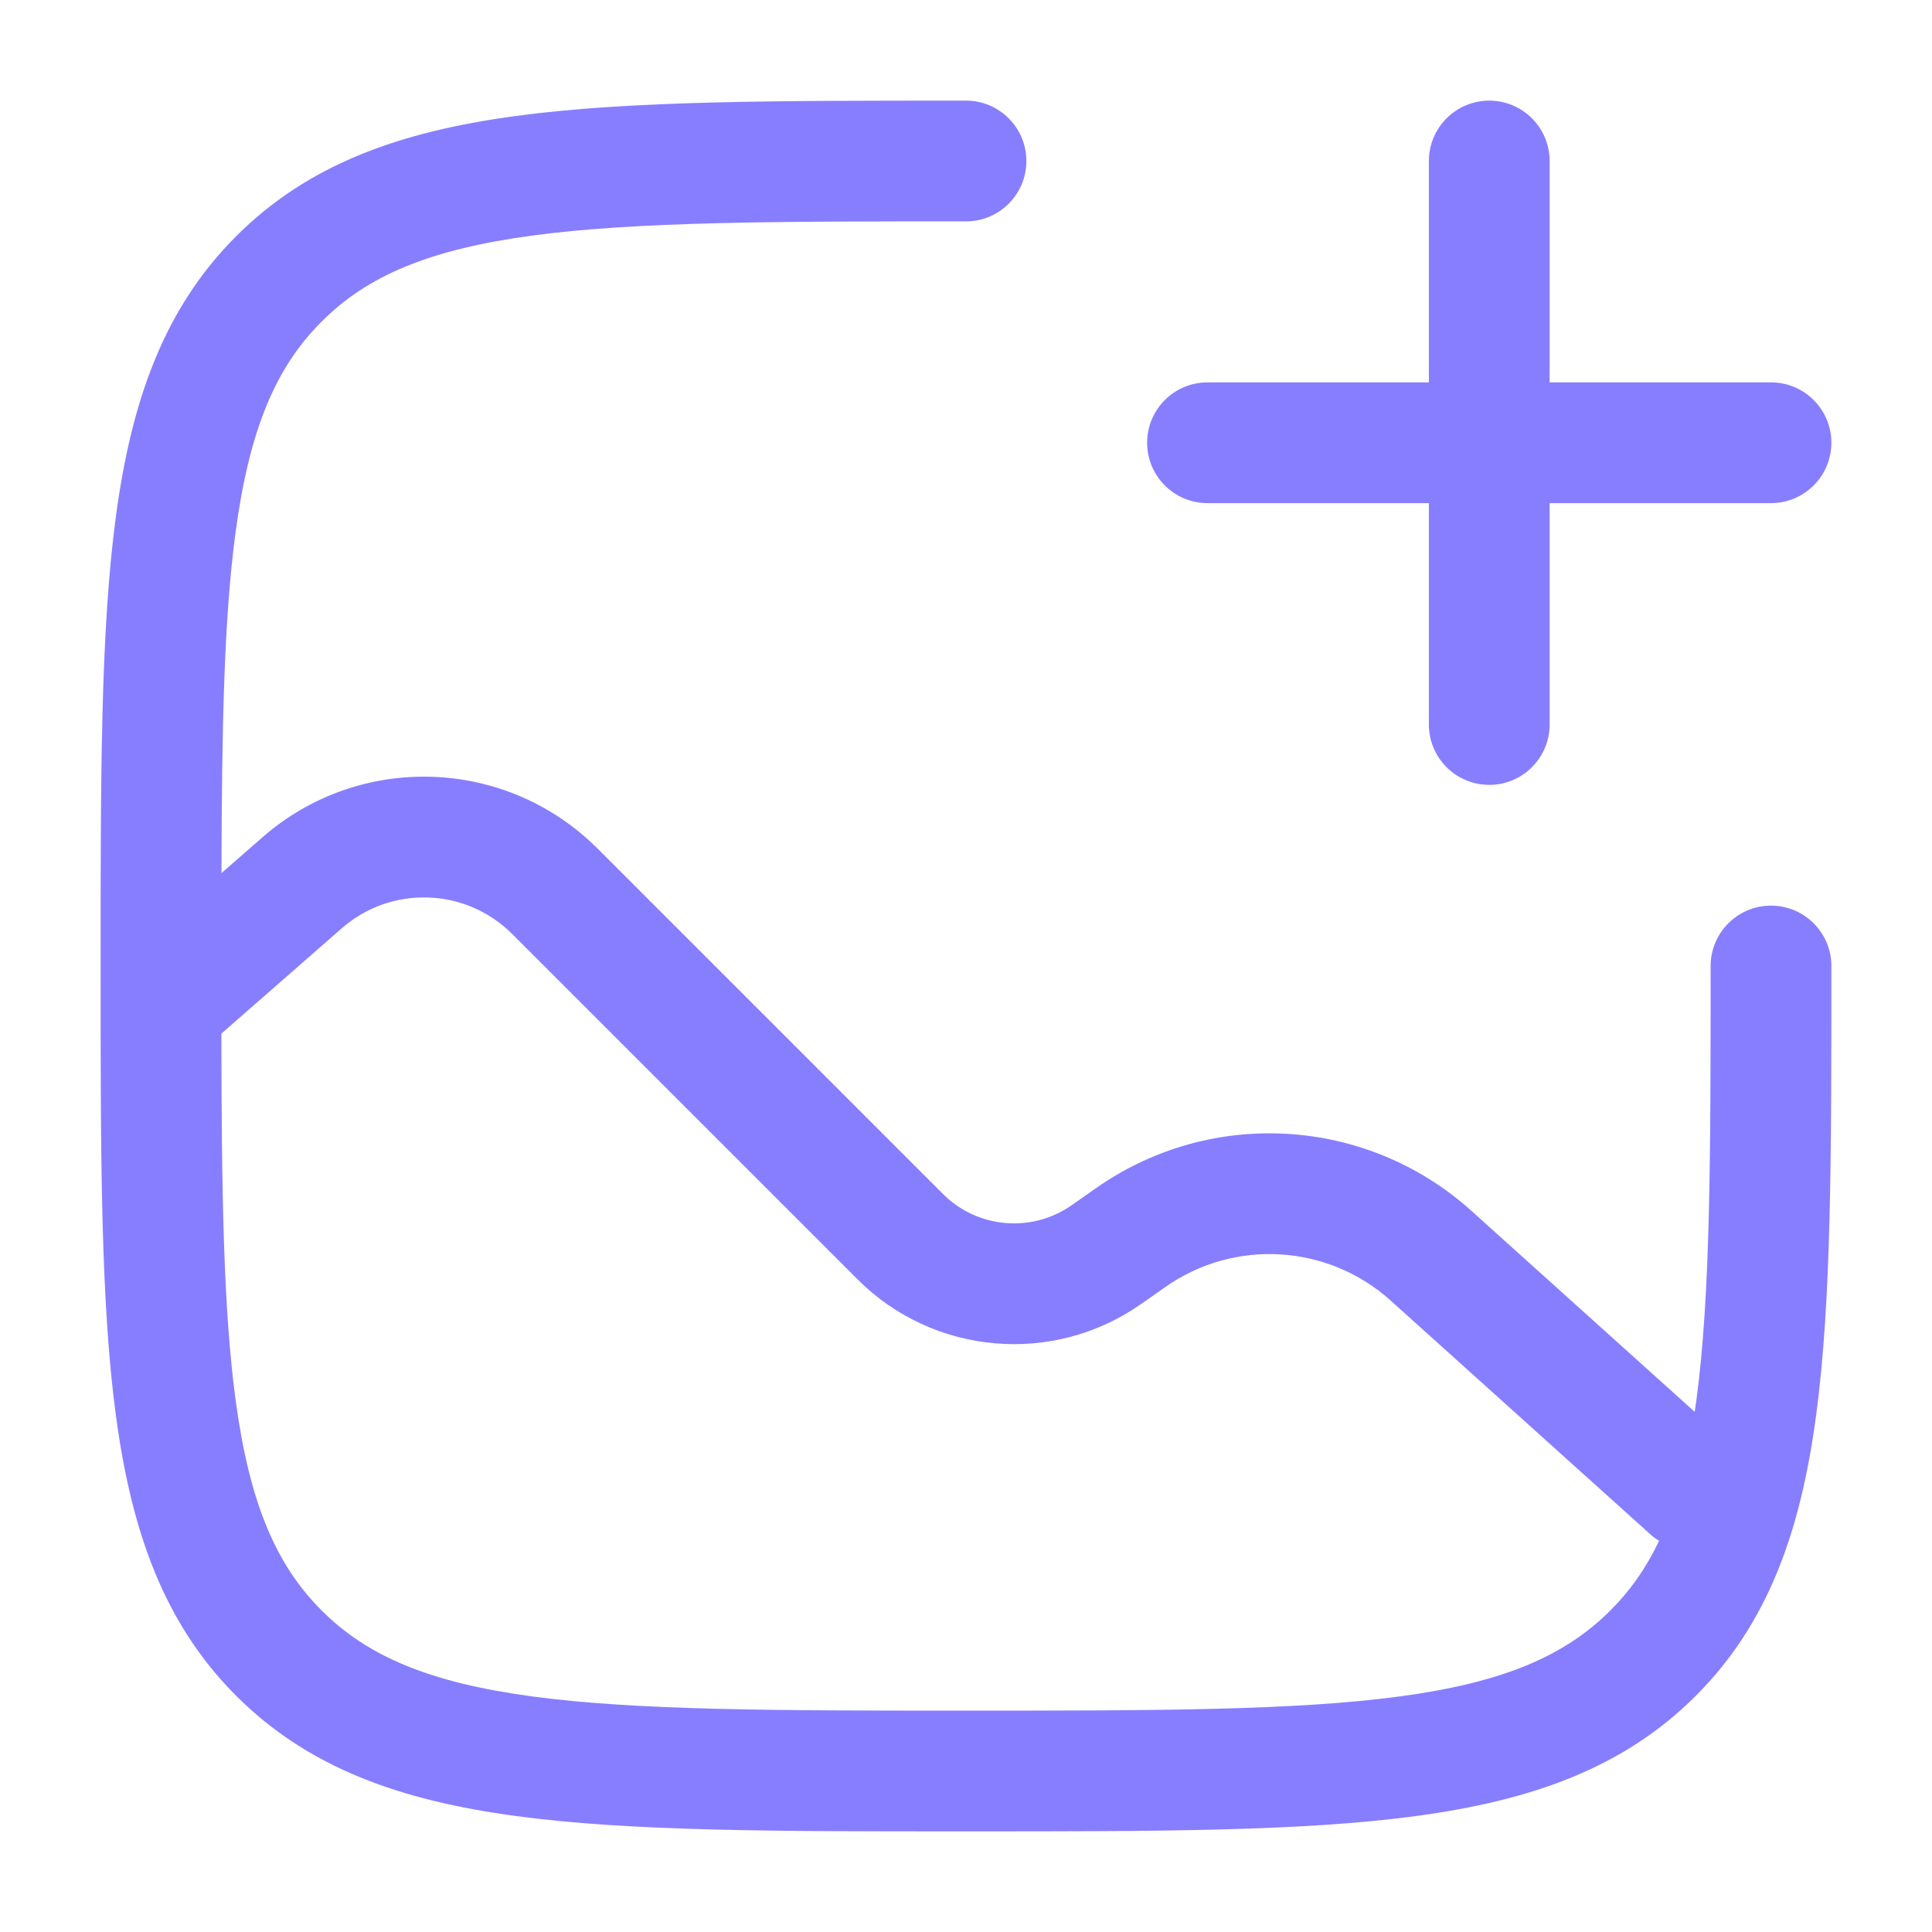
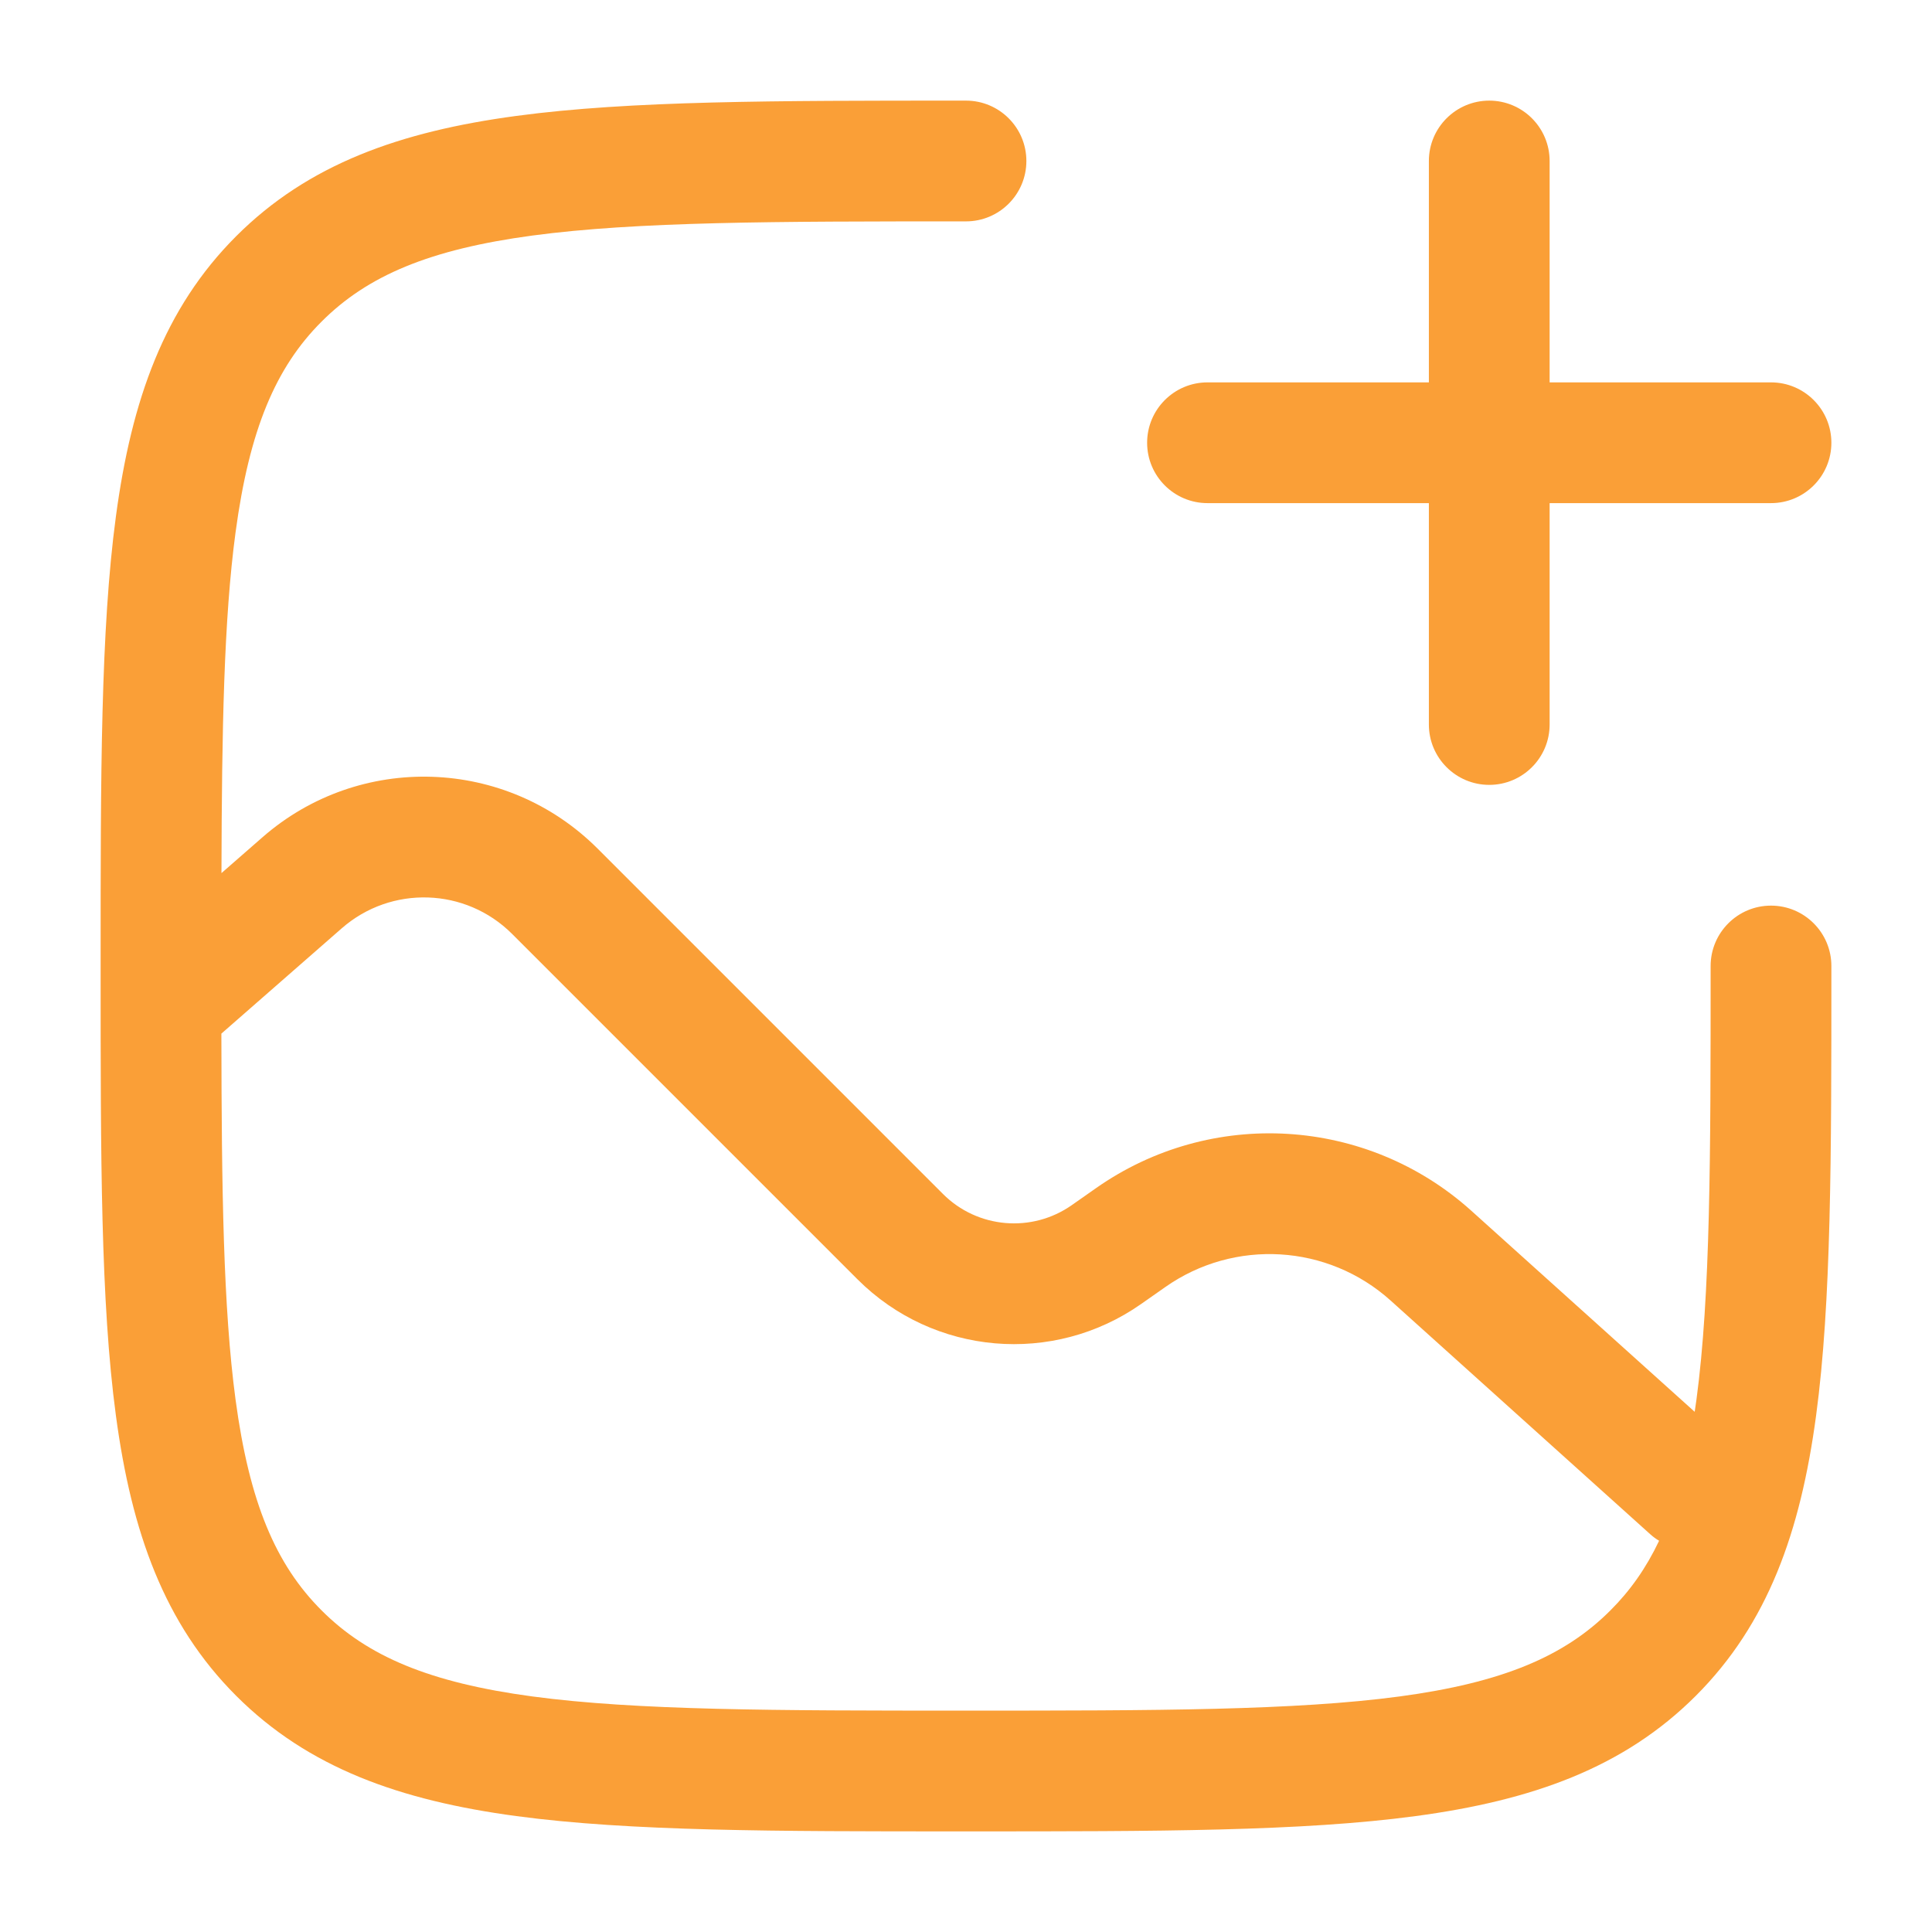
<svg xmlns="http://www.w3.org/2000/svg" width="24" height="24" viewBox="0 0 24 24" fill="none">
-   <path fill-rule="evenodd" clip-rule="evenodd" d="M18.5 1.25C18.914 1.25 19.25 1.586 19.25 2V4.75H22C22.414 4.75 22.75 5.086 22.75 5.5C22.75 5.914 22.414 6.25 22 6.25H19.25V9C19.25 9.414 18.914 9.75 18.5 9.75C18.086 9.75 17.75 9.414 17.75 9V6.25H15C14.586 6.25 14.25 5.914 14.25 5.5C14.25 5.086 14.586 4.75 15 4.75H17.75V2C17.75 1.586 18.086 1.25 18.5 1.25Z" fill="#877EFF" />
-   <path fill-rule="evenodd" clip-rule="evenodd" d="M12 1.25L11.943 1.25C9.634 1.25 7.825 1.25 6.414 1.44C4.969 1.634 3.829 2.039 2.934 2.934C2.039 3.829 1.634 4.969 1.44 6.414C1.25 7.825 1.25 9.634 1.25 11.943V12.057C1.25 14.366 1.25 16.175 1.44 17.586C1.634 19.031 2.039 20.171 2.934 21.066C3.829 21.961 4.969 22.366 6.414 22.56C7.825 22.75 9.634 22.75 11.943 22.75H12.057C14.366 22.75 16.175 22.75 17.586 22.56C19.031 22.366 20.171 21.961 21.066 21.066C21.961 20.171 22.366 19.031 22.56 17.586C22.75 16.175 22.75 14.366 22.75 12.057V12C22.75 11.586 22.414 11.25 22 11.25C21.586 11.25 21.25 11.586 21.25 12C21.25 14.378 21.248 16.086 21.074 17.386C21.067 17.438 21.06 17.488 21.052 17.538L18.278 15.041C16.979 13.872 15.044 13.755 13.613 14.761L13.315 14.97C12.818 15.319 12.142 15.261 11.713 14.831L7.423 10.541C6.287 9.406 4.466 9.345 3.258 10.403L2.751 10.846C2.756 9.054 2.781 7.693 2.926 6.614C3.098 5.335 3.425 4.564 3.995 3.995C4.564 3.425 5.335 3.098 6.614 2.926C7.914 2.752 9.622 2.75 12 2.75C12.414 2.75 12.75 2.414 12.75 2C12.75 1.586 12.414 1.25 12 1.25ZM2.926 17.386C3.098 18.665 3.425 19.436 3.995 20.005C4.564 20.575 5.335 20.902 6.614 21.074C7.914 21.248 9.622 21.25 12 21.25C14.378 21.25 16.087 21.248 17.386 21.074C18.665 20.902 19.436 20.575 20.005 20.005C20.249 19.762 20.448 19.481 20.61 19.14C20.571 19.117 20.533 19.089 20.498 19.057L17.275 16.156C16.495 15.454 15.334 15.385 14.476 15.988L14.178 16.197C13.084 16.966 11.597 16.837 10.652 15.892L6.362 11.602C5.785 11.025 4.86 10.994 4.245 11.532L2.75 12.84C2.753 14.788 2.773 16.245 2.926 17.386Z" fill="#877EFF" />
+   <path fill-rule="evenodd" clip-rule="evenodd" d="M18.5 1.25C18.914 1.25 19.25 1.586 19.25 2V4.75H22C22.414 4.75 22.75 5.086 22.75 5.5C22.75 5.914 22.414 6.25 22 6.25H19.25V9C19.25 9.414 18.914 9.75 18.5 9.75C18.086 9.75 17.75 9.414 17.75 9V6.25H15C14.586 6.25 14.25 5.914 14.25 5.5C14.25 5.086 14.586 4.75 15 4.75H17.75V2C17.75 1.586 18.086 1.25 18.5 1.25Z" fill="#FA9F37" />
+   <path fill-rule="evenodd" clip-rule="evenodd" d="M12 1.25L11.943 1.25C9.634 1.25 7.825 1.25 6.414 1.44C4.969 1.634 3.829 2.039 2.934 2.934C2.039 3.829 1.634 4.969 1.44 6.414C1.25 7.825 1.25 9.634 1.25 11.943V12.057C1.25 14.366 1.25 16.175 1.44 17.586C1.634 19.031 2.039 20.171 2.934 21.066C3.829 21.961 4.969 22.366 6.414 22.56C7.825 22.75 9.634 22.75 11.943 22.75H12.057C14.366 22.75 16.175 22.75 17.586 22.56C19.031 22.366 20.171 21.961 21.066 21.066C21.961 20.171 22.366 19.031 22.56 17.586C22.75 16.175 22.75 14.366 22.75 12.057V12C22.75 11.586 22.414 11.25 22 11.25C21.586 11.25 21.25 11.586 21.25 12C21.25 14.378 21.248 16.086 21.074 17.386C21.067 17.438 21.06 17.488 21.052 17.538L18.278 15.041C16.979 13.872 15.044 13.755 13.613 14.761L13.315 14.97C12.818 15.319 12.142 15.261 11.713 14.831L7.423 10.541C6.287 9.406 4.466 9.345 3.258 10.403L2.751 10.846C2.756 9.054 2.781 7.693 2.926 6.614C3.098 5.335 3.425 4.564 3.995 3.995C4.564 3.425 5.335 3.098 6.614 2.926C7.914 2.752 9.622 2.75 12 2.75C12.414 2.75 12.75 2.414 12.75 2C12.75 1.586 12.414 1.25 12 1.25ZM2.926 17.386C3.098 18.665 3.425 19.436 3.995 20.005C4.564 20.575 5.335 20.902 6.614 21.074C7.914 21.248 9.622 21.25 12 21.25C14.378 21.25 16.087 21.248 17.386 21.074C18.665 20.902 19.436 20.575 20.005 20.005C20.249 19.762 20.448 19.481 20.61 19.14C20.571 19.117 20.533 19.089 20.498 19.057L17.275 16.156C16.495 15.454 15.334 15.385 14.476 15.988L14.178 16.197C13.084 16.966 11.597 16.837 10.652 15.892L6.362 11.602C5.785 11.025 4.86 10.994 4.245 11.532L2.75 12.84C2.753 14.788 2.773 16.245 2.926 17.386Z" fill="#FA9F37" />
</svg>
